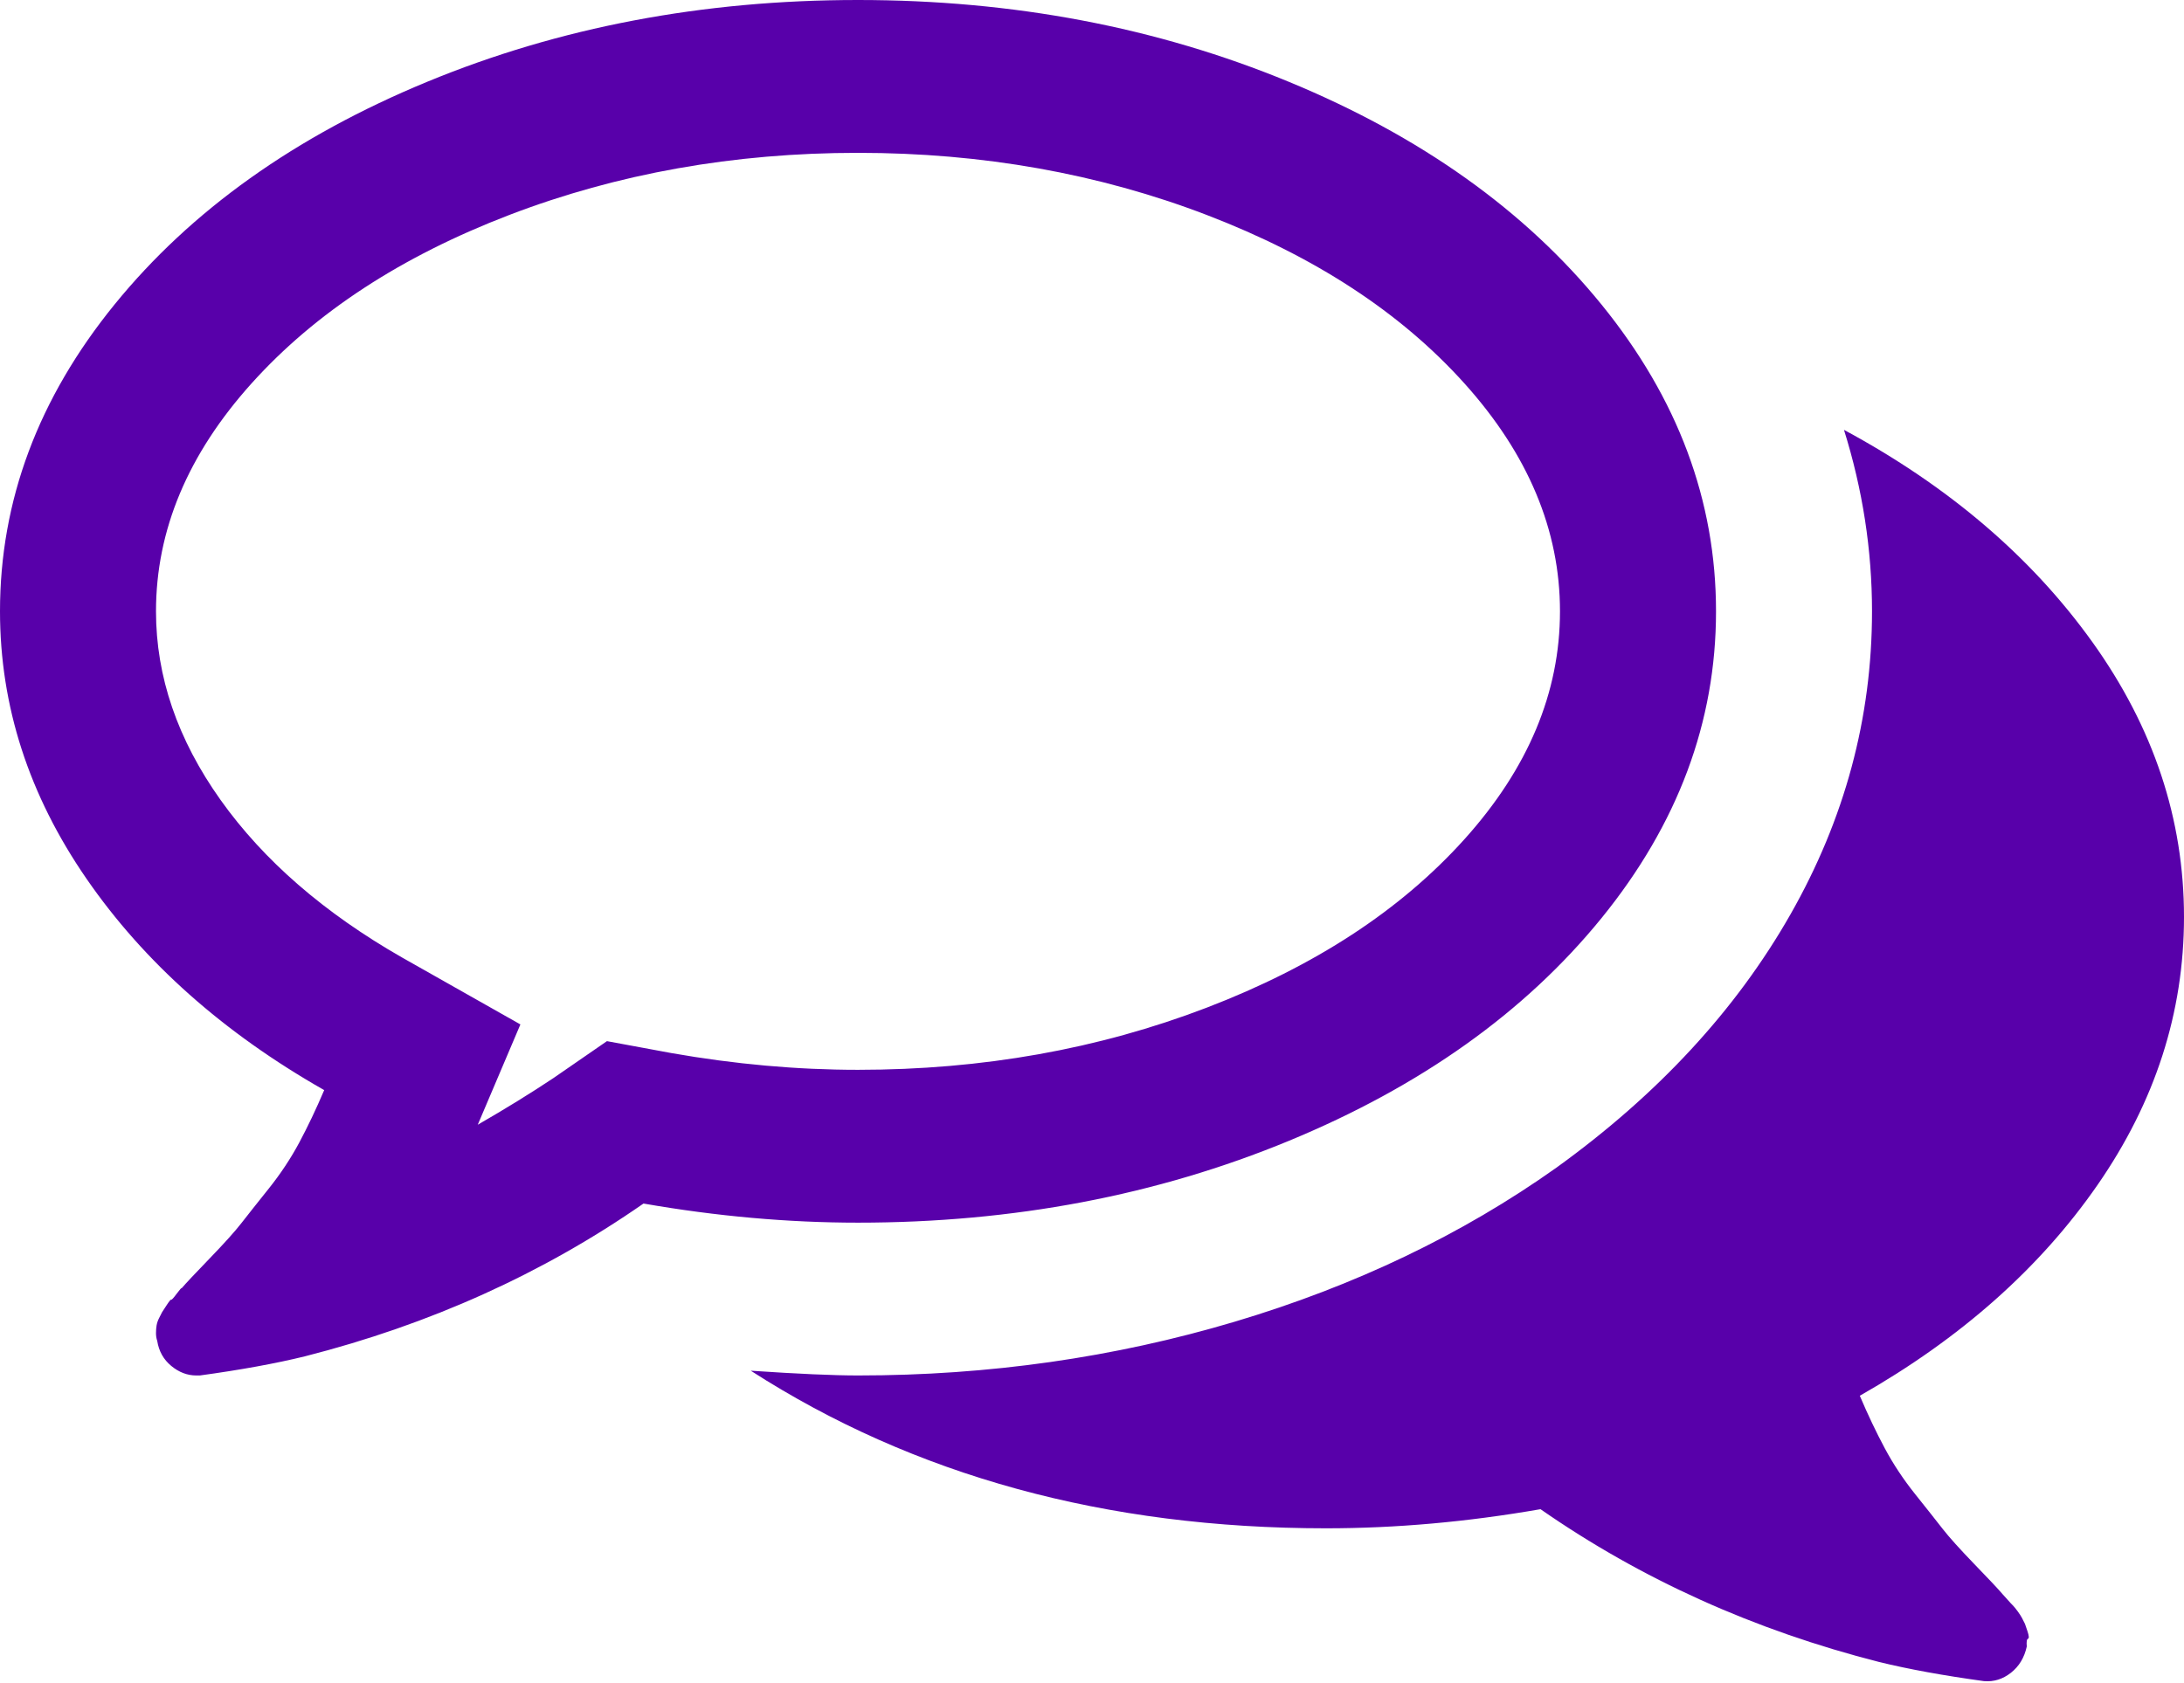
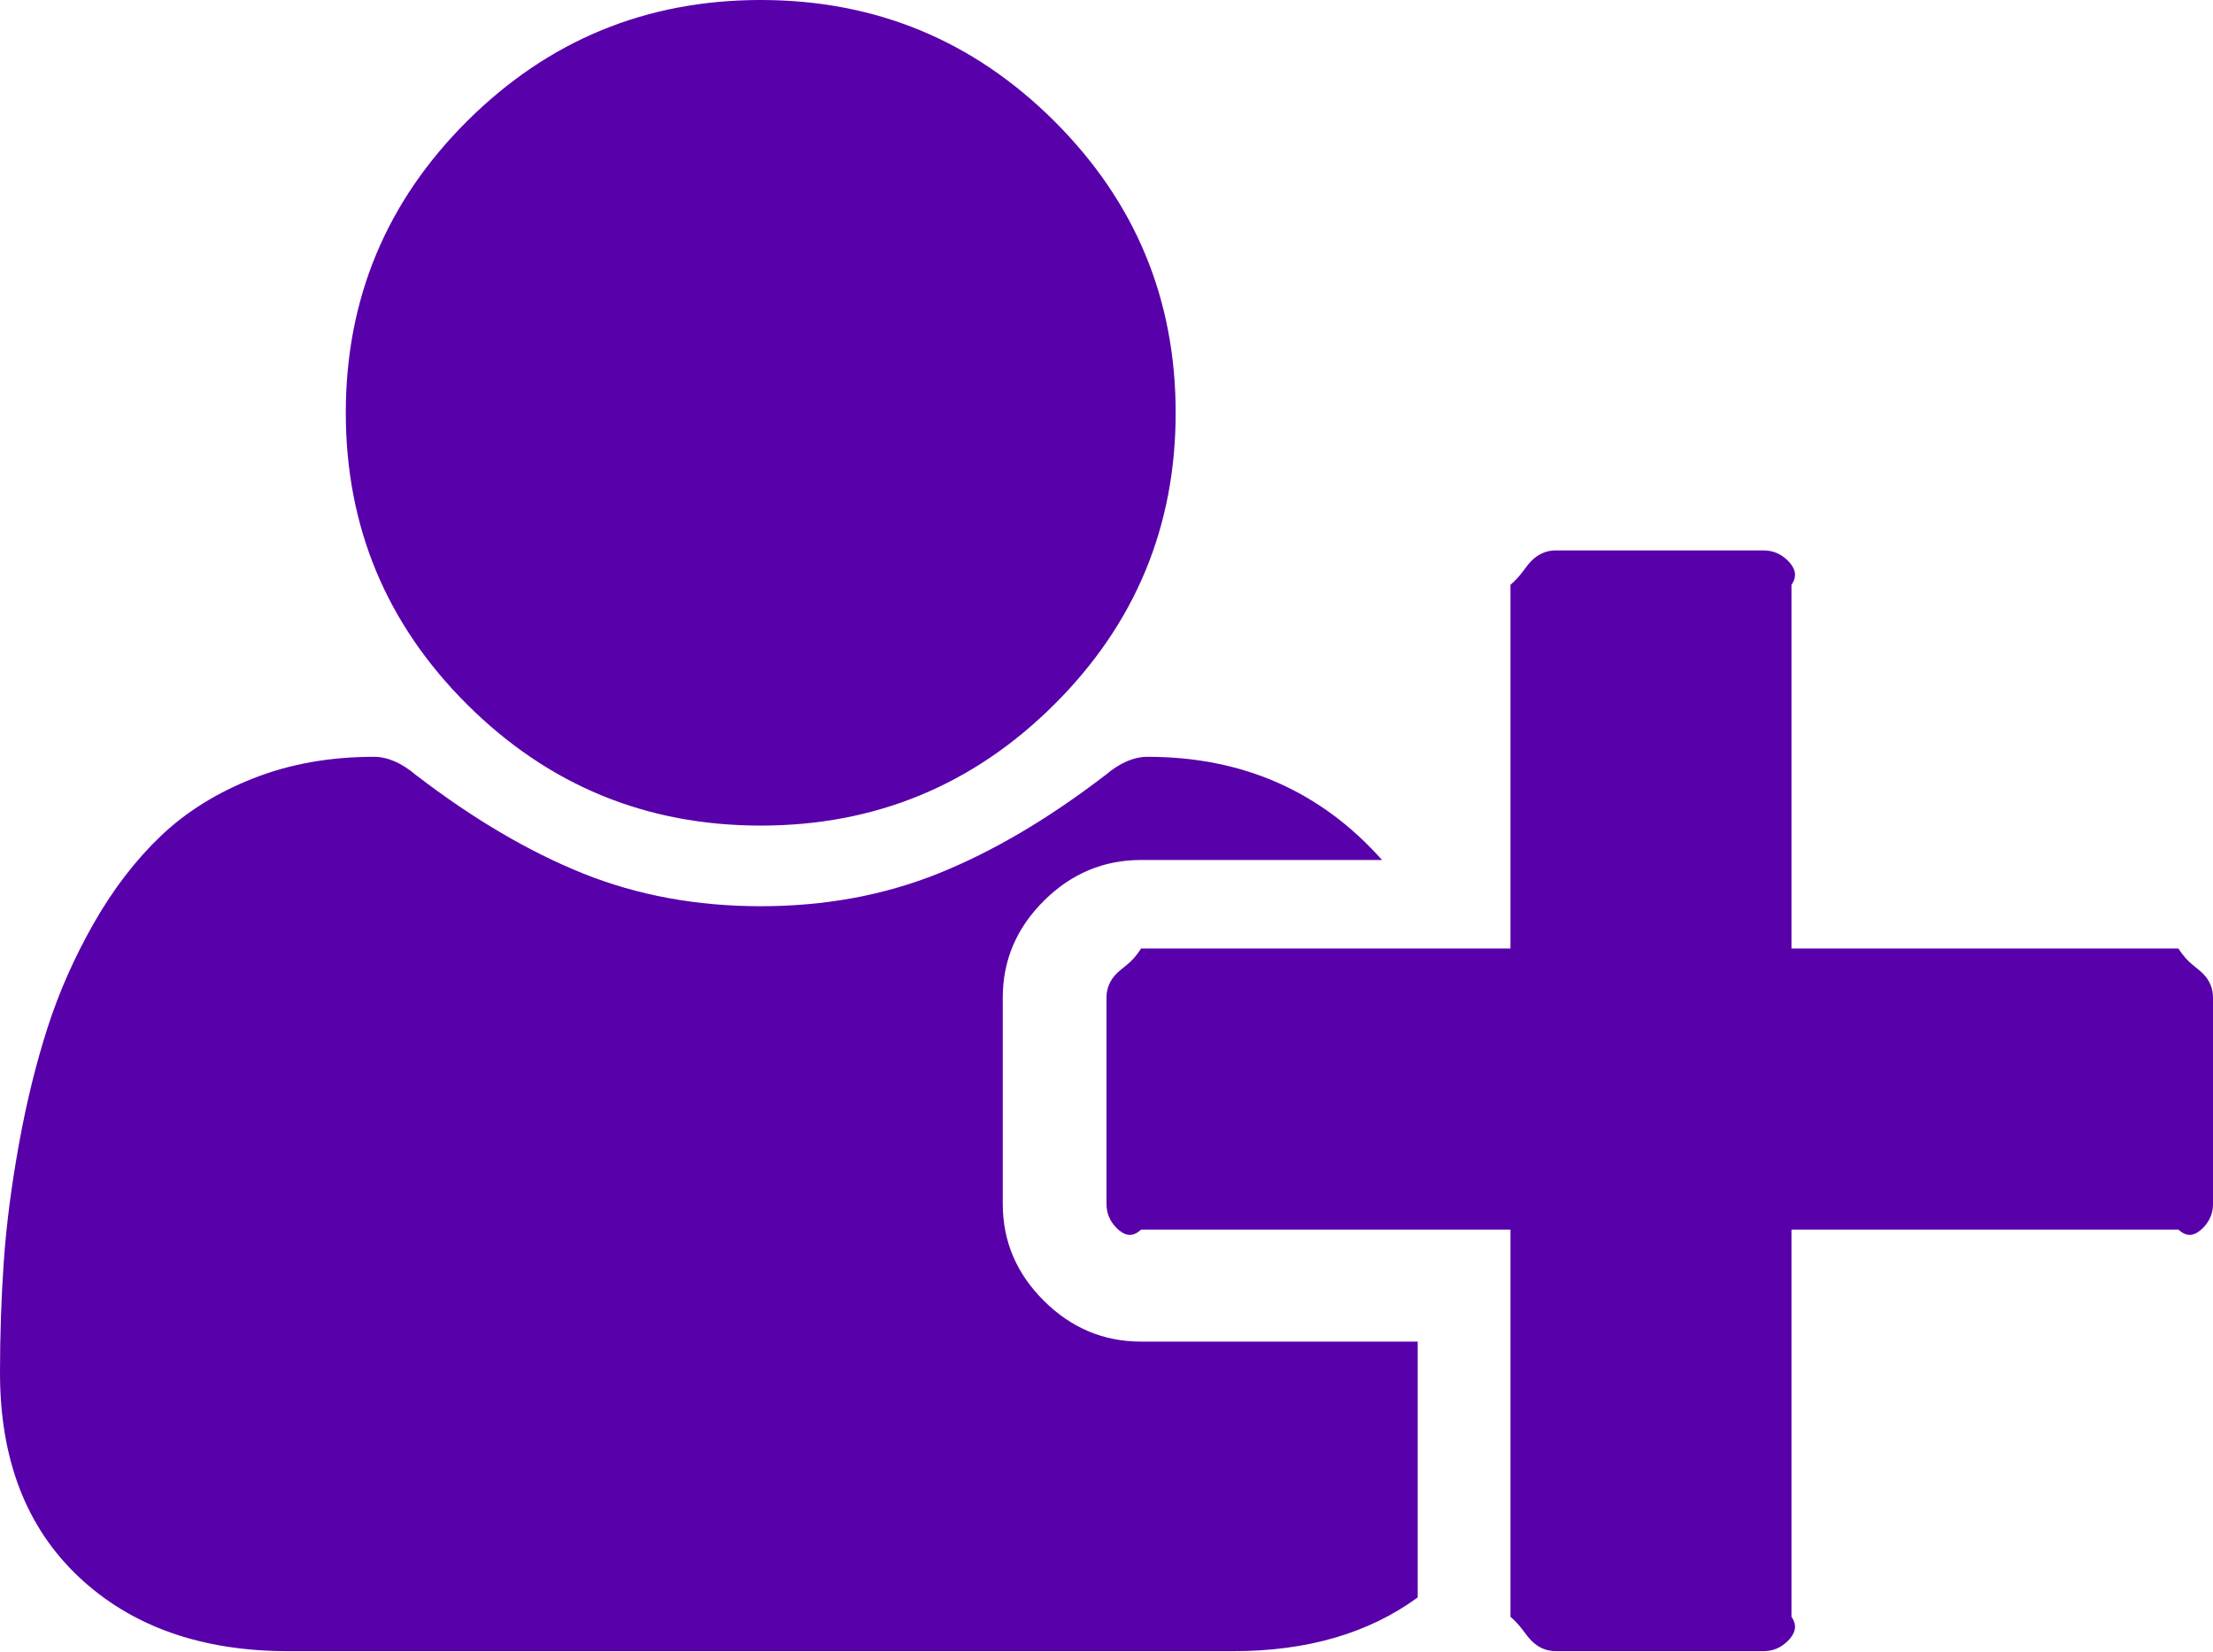
- <svg xmlns="http://www.w3.org/2000/svg" version="1.1" width="61px" height="47px">
-   <g transform="matrix(1 0 0 1 -803 -214 )">
-     <path d="M 33.7 6.004  C 30.682 4.848  27.436 4.27  23.964 4.27  C 20.492 4.27  17.247 4.848  14.229 6.004  C 11.211 7.161  8.811 8.728  7.029 10.708  C 5.248 12.687  4.357 14.811  4.357 17.079  C 4.357 18.902  4.959 20.659  6.161 22.349  C 7.364 24.039  9.055 25.507  11.233 26.752  L 14.535 28.62  L 13.344 31.422  C 14.115 30.978  14.819 30.544  15.454 30.121  L 16.952 29.087  L 18.756 29.421  C 20.526 29.732  22.262 29.888  23.964 29.888  C 27.436 29.888  30.682 29.31  33.7 28.153  C 36.718 26.997  39.118 25.429  40.899 23.45  C 42.681 21.471  43.571 19.347  43.571 17.079  C 43.571 14.811  42.681 12.687  40.899 10.708  C 39.118 8.728  36.718 7.161  33.7 6.004  Z M 11.931 2.285  C 15.619 0.762  19.63 0  23.964 0  C 28.299 0  32.31 0.762  35.997 2.285  C 39.685 3.808  42.596 5.882  44.729 8.506  C 46.862 11.13  47.929 13.988  47.929 17.079  C 47.929 20.17  46.862 23.027  44.729 25.652  C 42.596 28.276  39.685 30.349  35.997 31.873  C 32.31 33.396  28.299 34.158  23.964 34.158  C 22.013 34.158  20.016 33.98  17.973 33.624  C 15.159 35.581  12.005 37.004  8.51 37.894  C 7.693 38.094  6.717 38.272  5.583 38.427  L 5.48 38.427  C 5.231 38.427  4.998 38.338  4.783 38.16  C 4.567 37.982  4.437 37.749  4.391 37.46  C 4.368 37.393  4.357 37.321  4.357 37.243  C 4.357 37.165  4.363 37.093  4.374 37.026  C 4.386 36.96  4.408 36.893  4.442 36.826  L 4.527 36.659  C 4.527 36.659  4.567 36.598  4.646 36.476  C 4.726 36.354  4.771 36.298  4.783 36.309  C 4.794 36.32  4.845 36.265  4.936 36.142  C 5.027 36.02  5.072 35.97  5.072 35.992  C 5.185 35.859  5.446 35.581  5.855 35.158  C 6.263 34.736  6.558 34.408  6.74 34.174  C 6.922 33.941  7.177 33.618  7.506 33.207  C 7.835 32.795  8.119 32.367  8.357 31.923  C 8.595 31.478  8.828 30.989  9.055 30.455  C 6.241 28.854  4.028 26.886  2.417 24.551  C 0.806 22.216  0 19.725  0 17.079  C 0 13.988  1.067 11.13  3.2 8.506  C 5.333 5.882  8.243 3.808  11.931 2.285  Z M 58.583 33.107  C 56.972 35.431  54.759 37.393  51.945 38.994  C 52.172 39.528  52.405 40.017  52.643 40.462  C 52.881 40.907  53.165 41.335  53.494 41.746  C 53.823 42.158  54.078 42.48  54.26 42.714  C 54.442 42.947  54.737 43.275  55.145 43.698  C 55.554 44.12  55.815 44.398  55.928 44.532  C 55.951 44.554  55.996 44.604  56.064 44.682  C 56.132 44.76  56.183 44.815  56.217 44.848  C 56.251 44.882  56.297 44.937  56.354 45.015  C 56.41 45.093  56.45 45.154  56.473 45.199  L 56.558 45.366  C 56.558 45.366  56.58 45.432  56.626 45.566  C 56.671 45.699  56.677 45.771  56.643 45.782  C 56.609 45.794  56.597 45.866  56.609 45.999  C 56.541 46.311  56.393 46.555  56.166 46.733  C 55.939 46.911  55.69 46.989  55.417 46.967  C 54.283 46.811  53.307 46.633  52.49 46.433  C 48.995 45.543  45.841 44.12  43.027 42.163  C 40.984 42.519  38.987 42.697  37.036 42.697  C 30.886 42.697  25.53 41.229  20.969 38.294  C 22.285 38.383  23.283 38.427  23.964 38.427  C 27.618 38.427  31.124 37.927  34.483 36.926  C 37.841 35.925  40.837 34.491  43.469 32.623  C 46.306 30.577  48.485 28.22  50.005 25.551  C 51.525 22.883  52.286 20.059  52.286 17.079  C 52.286 15.366  52.025 13.676  51.503 12.009  C 54.43 13.587  56.745 15.567  58.447 17.946  C 60.149 20.326  61 22.883  61 25.618  C 61 28.287  60.194 30.783  58.583 33.107  Z " fill-rule="nonzero" fill="#5800aa" stroke="none" transform="matrix(1 0 0 1 803 214 )" />
+ <svg xmlns="http://www.w3.org/2000/svg" version="1.1" width="63px" height="47px">
+   <g transform="matrix(1 0 0 1 -483 -214 )">
+     <path d="M 30.008 20.058  C 27.701 22.353  24.917 23.5  21.656 23.5  C 18.396 23.5  15.612 22.353  13.304 20.058  C 10.997 17.763  9.844 14.993  9.844 11.75  C 9.844 8.507  10.997 5.737  13.304 3.442  C 15.612 1.147  18.396 0  21.656 0  C 24.917 0  27.701 1.147  30.008 3.442  C 32.315 5.737  33.469 8.507  33.469 11.75  C 33.469 14.993  32.315 17.763  30.008 20.058  Z M 51 16.646  L 51 27  L 62.016 27  C 62.282 27.417  62.513 27.514  62.708 27.707  C 62.903 27.901  63 28.131  63 28.396  L 63 34.271  C 63 34.536  62.903 34.766  62.708 34.959  C 62.513 35.153  62.282 35.25  62.016 35  L 51 35  L 51 46.021  C 51.188 46.286  51.09 46.516  50.895 46.709  C 50.7 46.903  50.47 47  50.203 47  L 44.297 47  C 44.03 47  43.8 46.903  43.605 46.709  C 43.41 46.516  43.312 46.286  43 46.021  L 43 35  L 32.484 35  C 32.218 35.25  31.987 35.153  31.792 34.959  C 31.597 34.766  31.5 34.536  31.5 34.271  L 31.5 28.396  C 31.5 28.131  31.597 27.901  31.792 27.707  C 31.987 27.514  32.218 27.417  32.484 27  L 43 27  L 43 16.646  C 43.312 16.381  43.41 16.151  43.605 15.957  C 43.8 15.764  44.03 15.667  44.297 15.667  L 50.203 15.667  C 50.47 15.667  50.7 15.764  50.895 15.957  C 51.09 16.151  51.188 16.381  51 16.646  Z M 28.547 28.396  L 28.547 34.271  C 28.547 35.332  28.937 36.25  29.716 37.025  C 30.495 37.8  31.418 38.188  32.484 38.188  L 40.359 38.188  L 40.359 45.47  C 38.965 46.49  37.211 47  35.099 47  L 8.213 47  C 5.732 47  3.743 46.296  2.246 44.889  C 0.749 43.481  0 41.543  0 39.075  C 0 37.994  0.036 36.938  0.108 35.908  C 0.179 34.878  0.323 33.766  0.538 32.573  C 0.754 31.379  1.025 30.273  1.354 29.253  C 1.682 28.233  2.123 27.238  2.676 26.269  C 3.23 25.3  3.866 24.474  4.583 23.791  C 5.301 23.107  6.178 22.562  7.214 22.154  C 8.249 21.746  9.393 21.542  10.644 21.542  C 11.033 21.542  11.433 21.715  11.843 22.062  C 13.463 23.306  15.048 24.239  16.596 24.862  C 18.144 25.484  19.831 25.795  21.656 25.795  C 23.481 25.795  25.168 25.484  26.717 24.862  C 28.265 24.239  29.849 23.306  31.469 22.062  C 31.879 21.715  32.279 21.542  32.669 21.542  C 35.376 21.542  37.601 22.521  39.344 24.479  L 32.484 24.479  C 31.418 24.479  30.495 24.867  29.716 25.642  C 28.937 26.417  28.547 27.335  28.547 28.396  Z " fill-rule="nonzero" fill="#5800aa" stroke="none" transform="matrix(1 0 0 1 483 214 )" />
  </g>
</svg>
